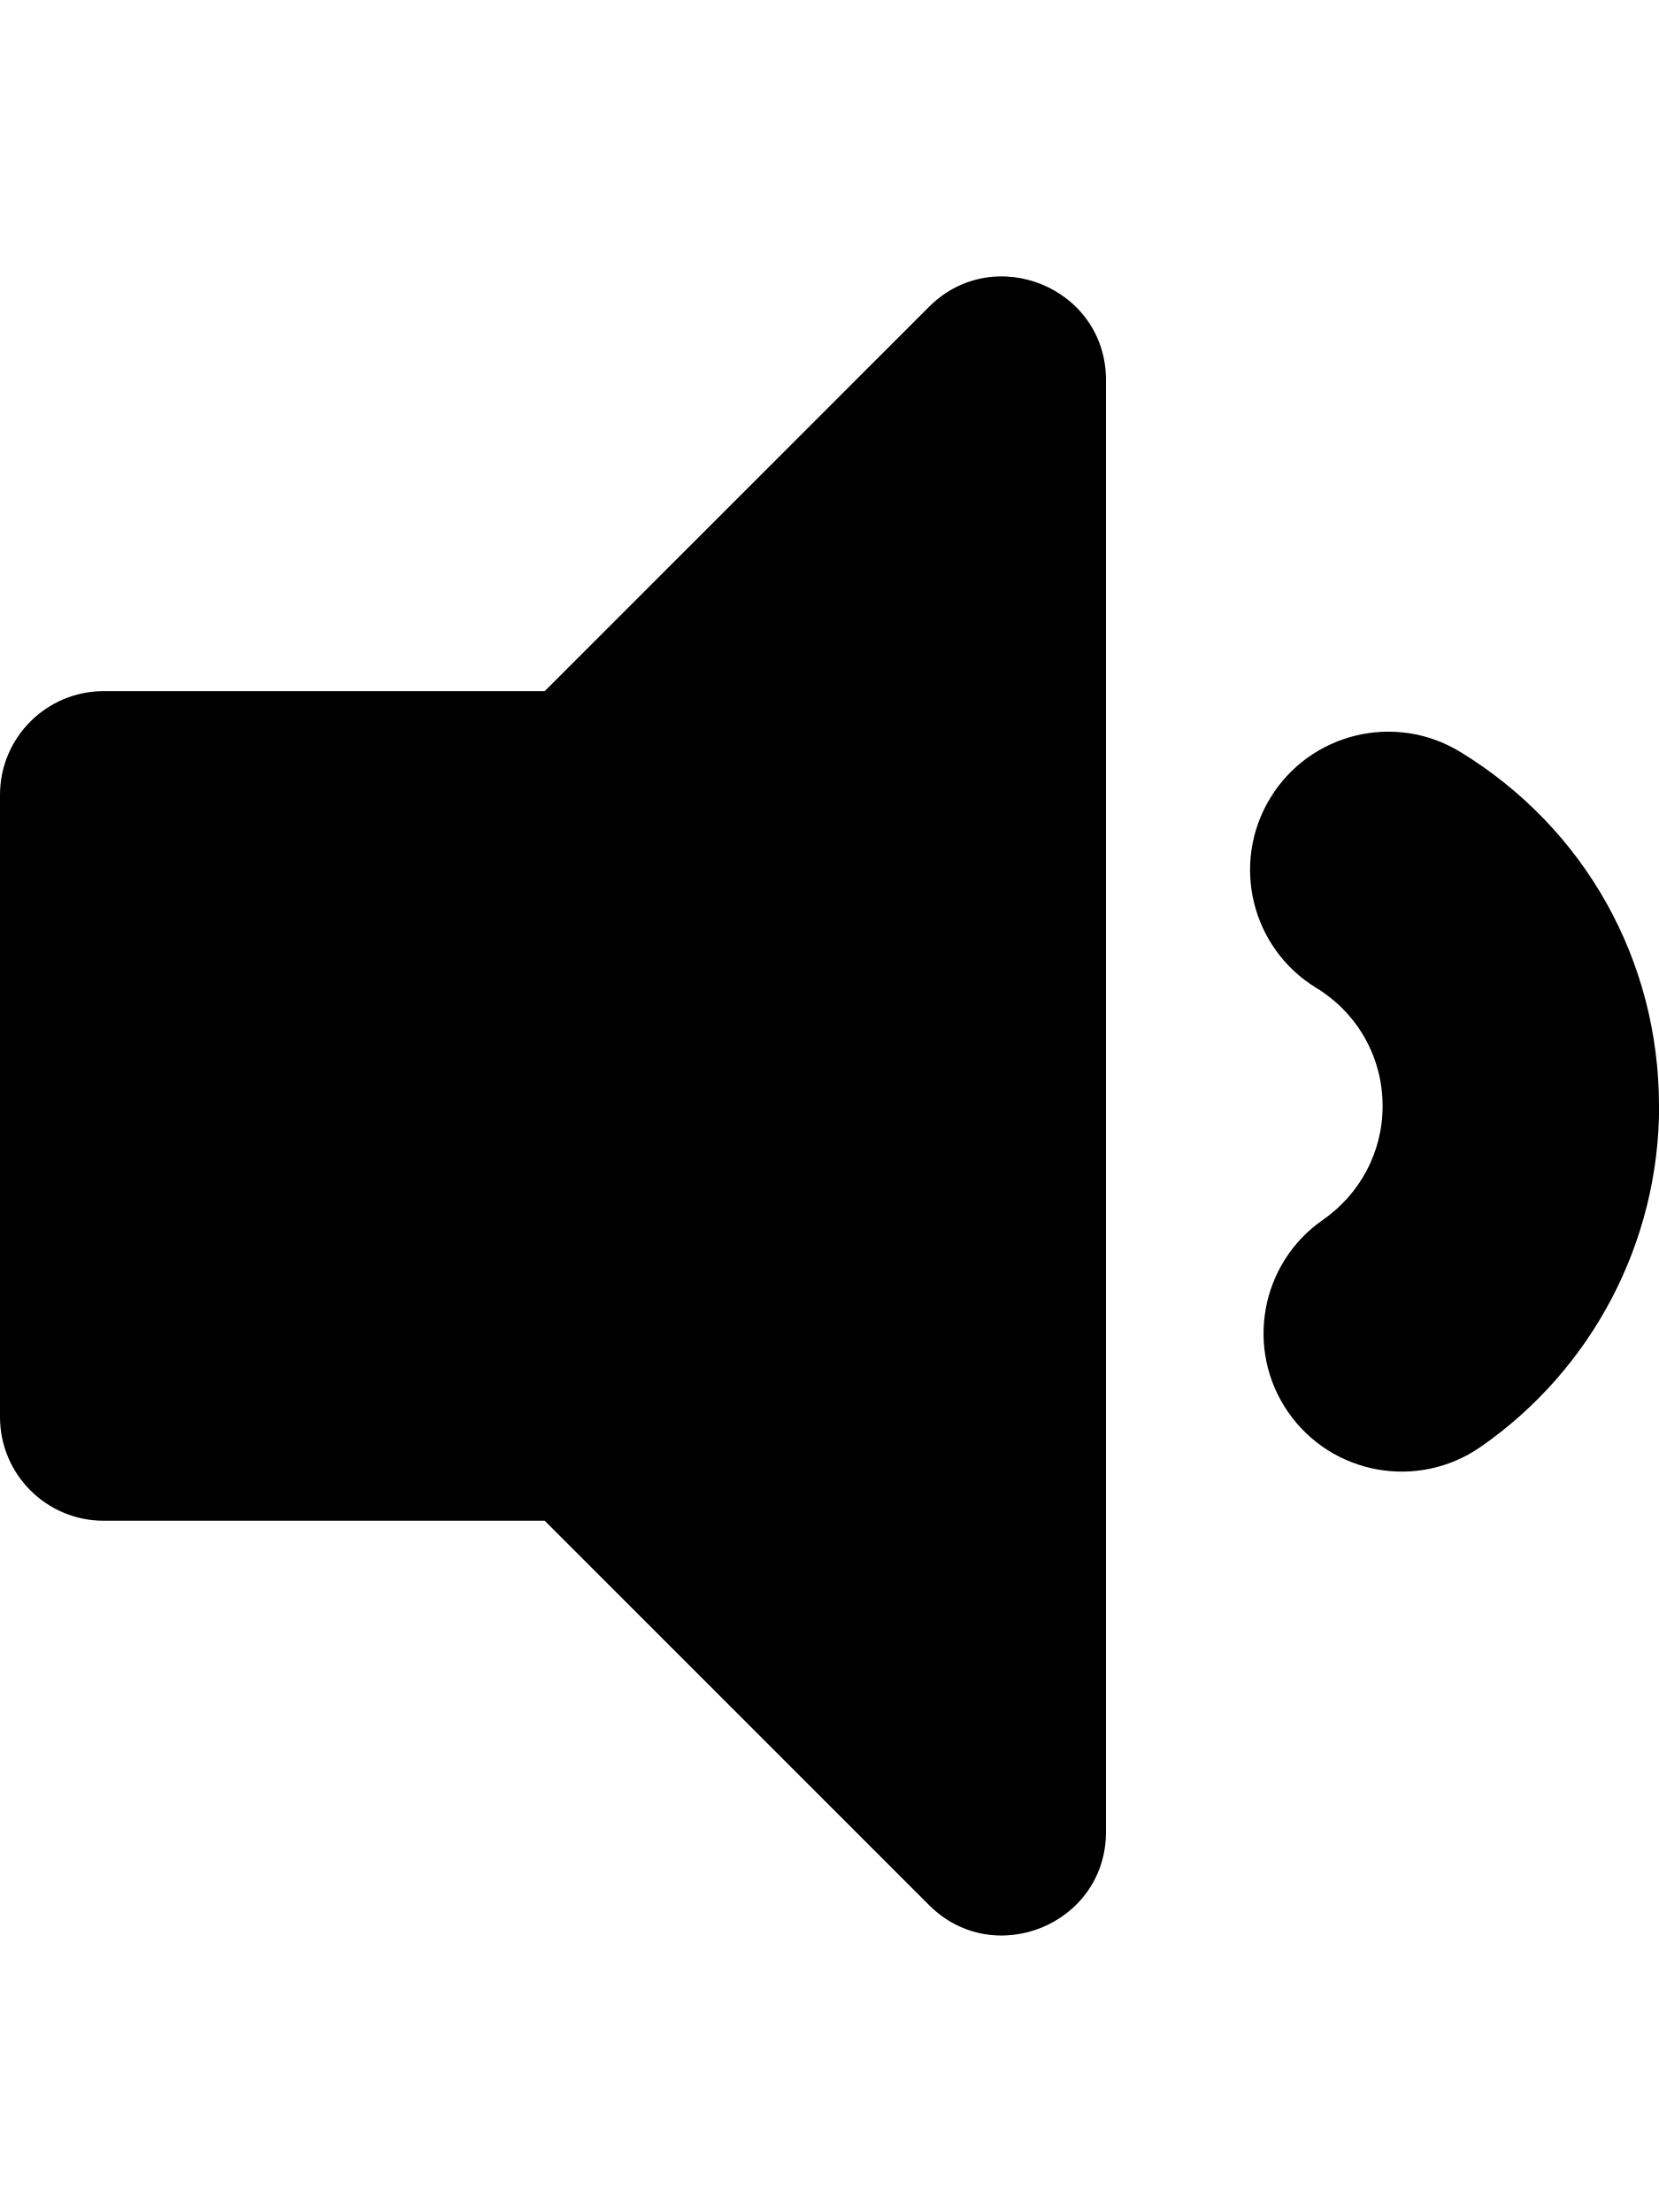
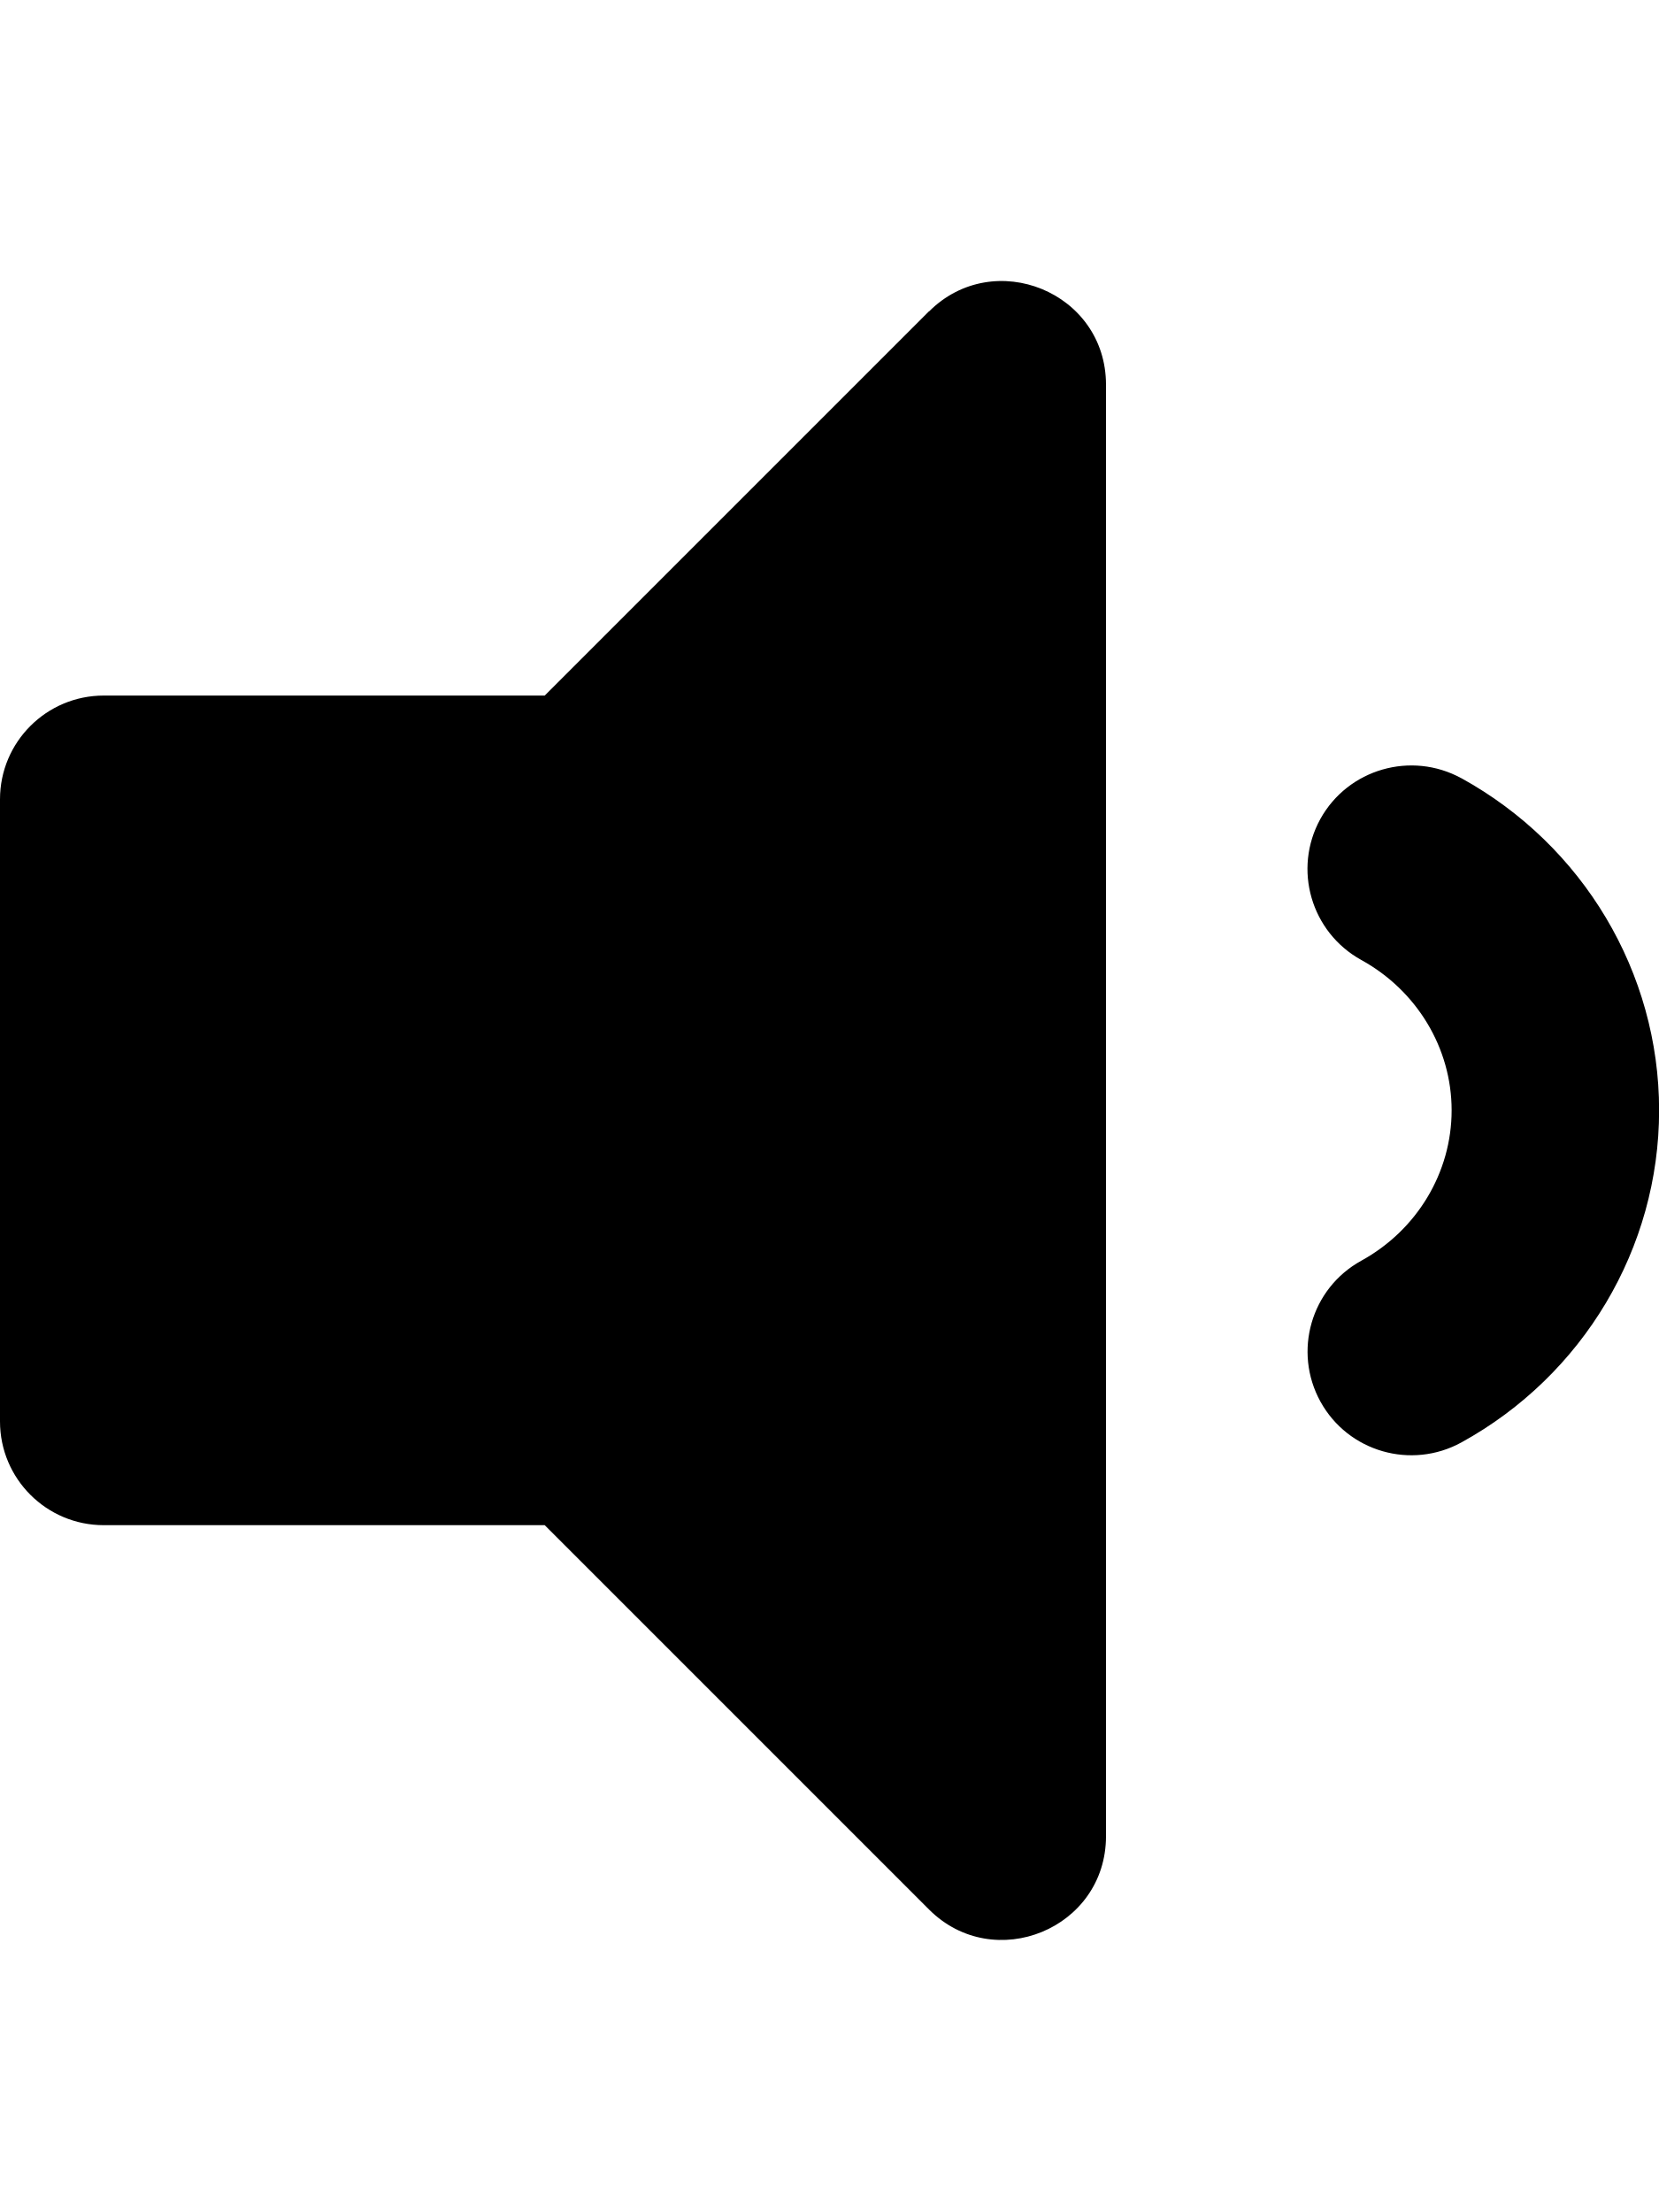
<svg xmlns="http://www.w3.org/2000/svg" version="1.1" width="15" height="20" viewBox="0 0 15 20">
-   <path d="M10 3.438v13.124c0 0.837-1.013 1.25-1.6 0.663l-3.475-3.475h-3.987c-0.518 0-0.938-0.42-0.938-0.938v-5.625c0-0.518 0.42-0.938 0.938-0.938h3.987l3.475-3.475c0.586-0.586 1.6-0.175 1.6 0.663zM15 10c0-1.317-0.671-2.514-1.796-3.201-0.589-0.36-1.358-0.174-1.718 0.415s-0.174 1.358 0.415 1.718c0.375 0.229 0.6 0.629 0.6 1.068-0 0.425-0.212 0.8-0.535 1.026l-0.004 0.003c-0.567 0.393-0.708 1.172-0.315 1.739s1.172 0.708 1.739 0.315c1.011-0.701 1.615-1.854 1.615-3.083z" />
+   <path d="M8.4 2.814l-3.475 3.475h-3.987c-0.518 0-0.938 0.42-0.938 0.938v5.625c0 0.518 0.42 0.938 0.938 0.938h3.987l3.475 3.475c0.587 0.587 1.6 0.175 1.6-0.663v-13.123c0-0.839-1.014-1.249-1.6-0.663zM13.212 7.036c-0.452-0.247-1.023-0.084-1.274 0.369-0.25 0.454-0.084 1.023 0.369 1.274 0.504 0.277 0.818 0.798 0.818 1.36s-0.313 1.083-0.817 1.36c-0.454 0.25-0.619 0.82-0.369 1.274 0.251 0.455 0.822 0.617 1.274 0.369 1.103-0.607 1.788-1.758 1.788-3.003s-0.685-2.395-1.788-3.003z" />
</svg>
